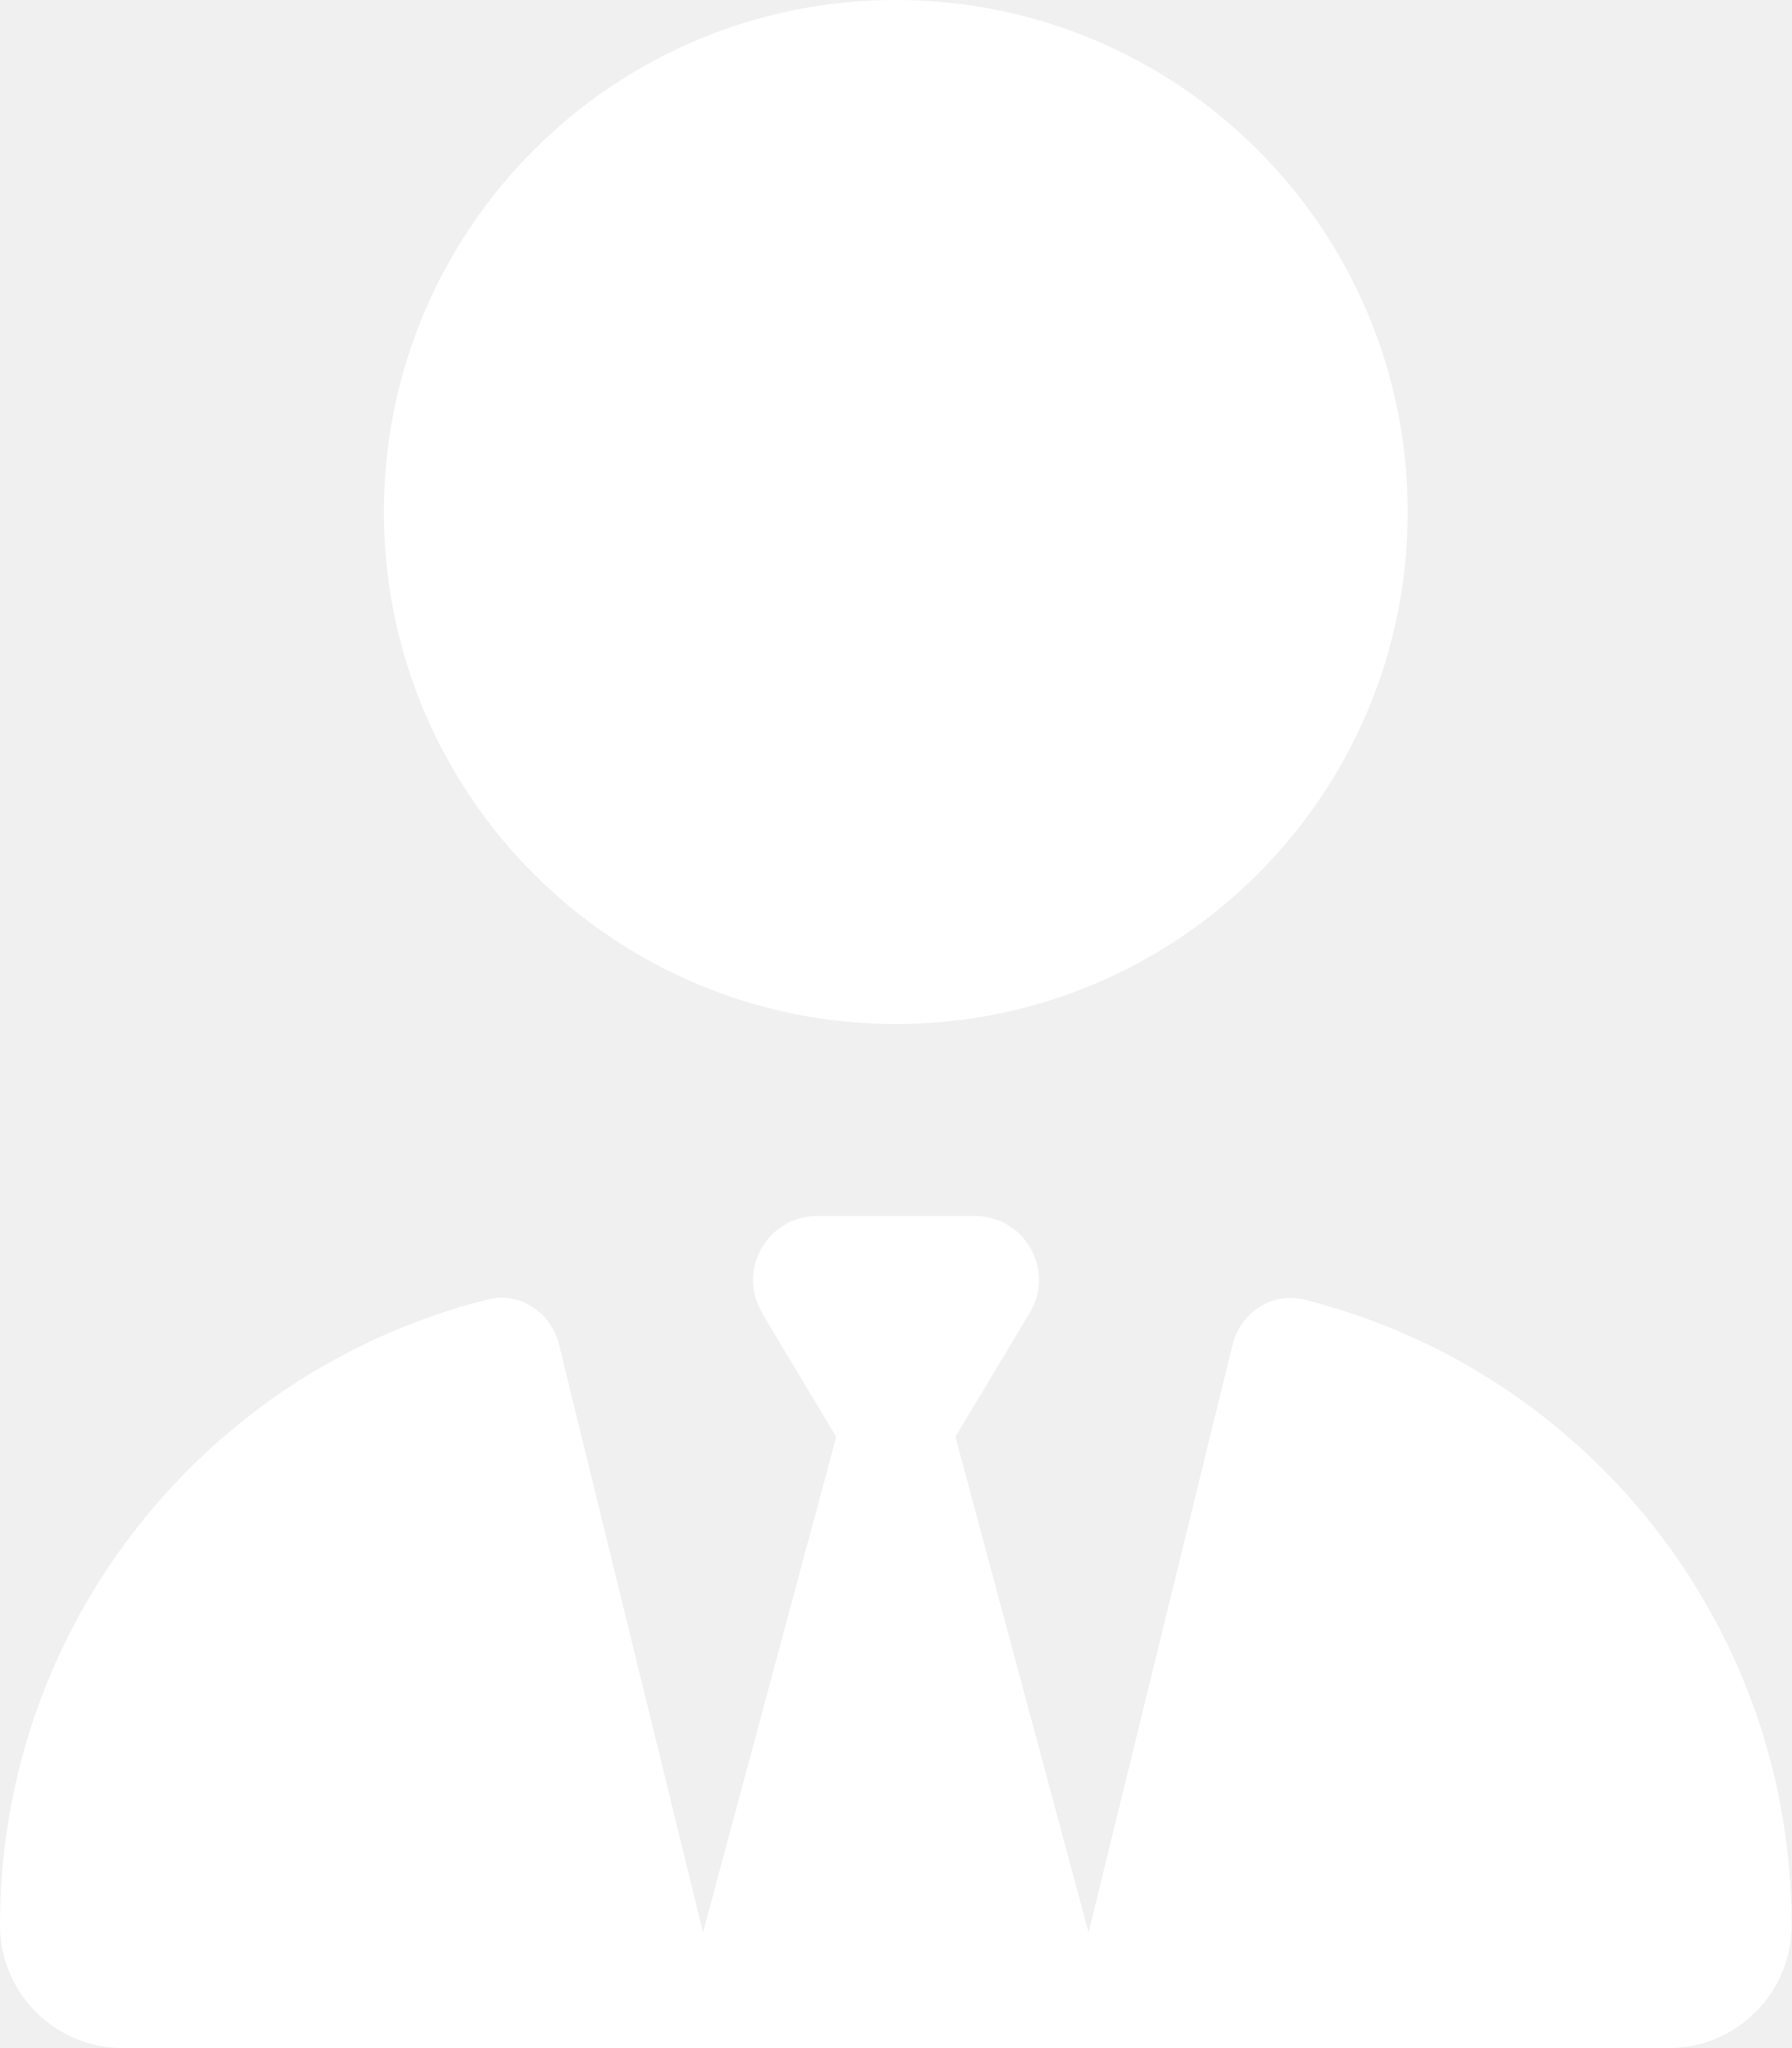
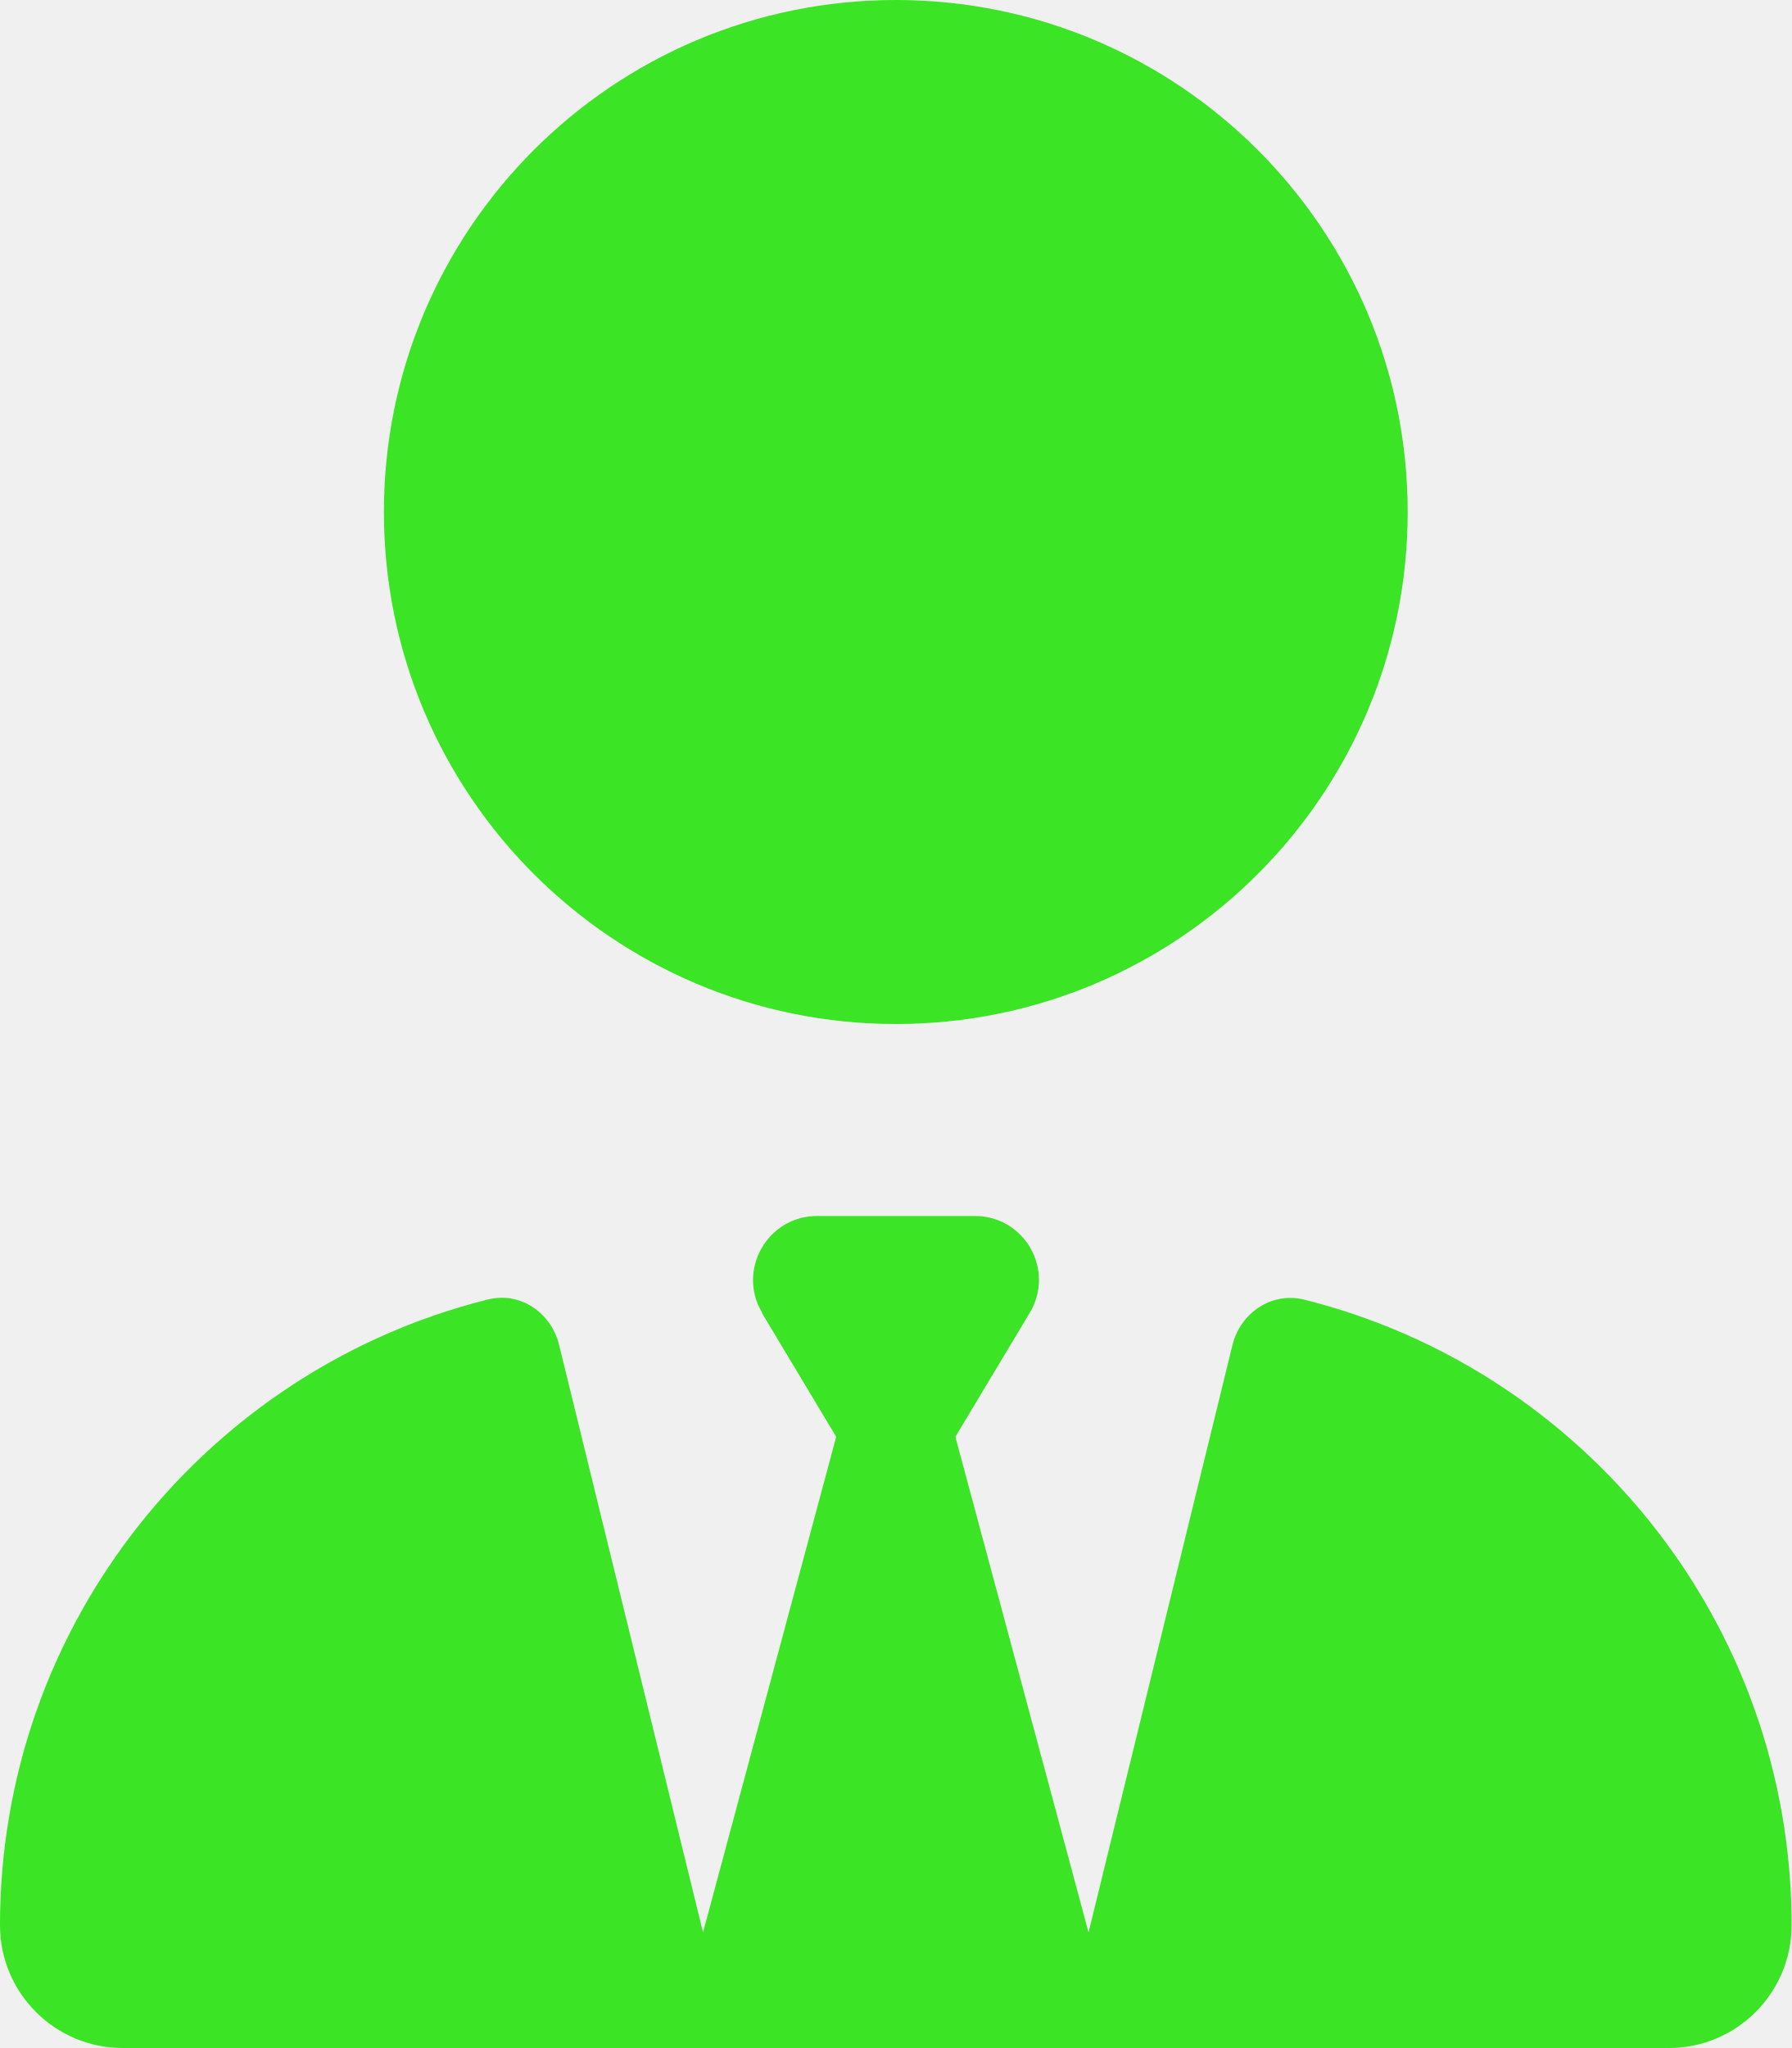
<svg xmlns="http://www.w3.org/2000/svg" height="16" width="14" viewBox="0 0 448 512">
-   <path d="M96 128a128 128 0 1 0 256 0A128 128 0 1 0 96 128zm94.5 200.2l18.6 31L175.8 483.1l-36-146.9c-2-8.1-9.8-13.4-17.9-11.3C51.9 342.4 0 405.8 0 481.3c0 17 13.8 30.7 30.7 30.7H162.5c0 0 0 0 .1 0H168 280h5.5c0 0 0 0 .1 0H417.3c17 0 30.7-13.8 30.7-30.7c0-75.5-51.9-138.9-121.9-156.4c-8.1-2-15.9 3.3-17.9 11.3l-36 146.9L238.9 359.2l18.6-31c6.4-10.7-1.3-24.2-13.7-24.2H224 204.3c-12.4 0-20.1 13.6-13.7 24.2z" fill="white" />
+   <path d="M96 128a128 128 0 1 0 256 0A128 128 0 1 0 96 128zm94.5 200.2l18.6 31L175.8 483.1l-36-146.9c-2-8.1-9.8-13.4-17.9-11.3C51.9 342.4 0 405.8 0 481.3c0 17 13.8 30.7 30.7 30.7H162.5c0 0 0 0 .1 0H168 280h5.5c0 0 0 0 .1 0H417.3c17 0 30.7-13.8 30.7-30.7c0-75.5-51.9-138.9-121.9-156.4c-8.1-2-15.9 3.3-17.9 11.3l-36 146.9L238.9 359.2l18.6-31c6.4-10.7-1.3-24.2-13.7-24.2H224 204.3c-12.4 0-20.1 13.6-13.7 24.2z" fill="rgb(59, 228, 36)" />
</svg>
